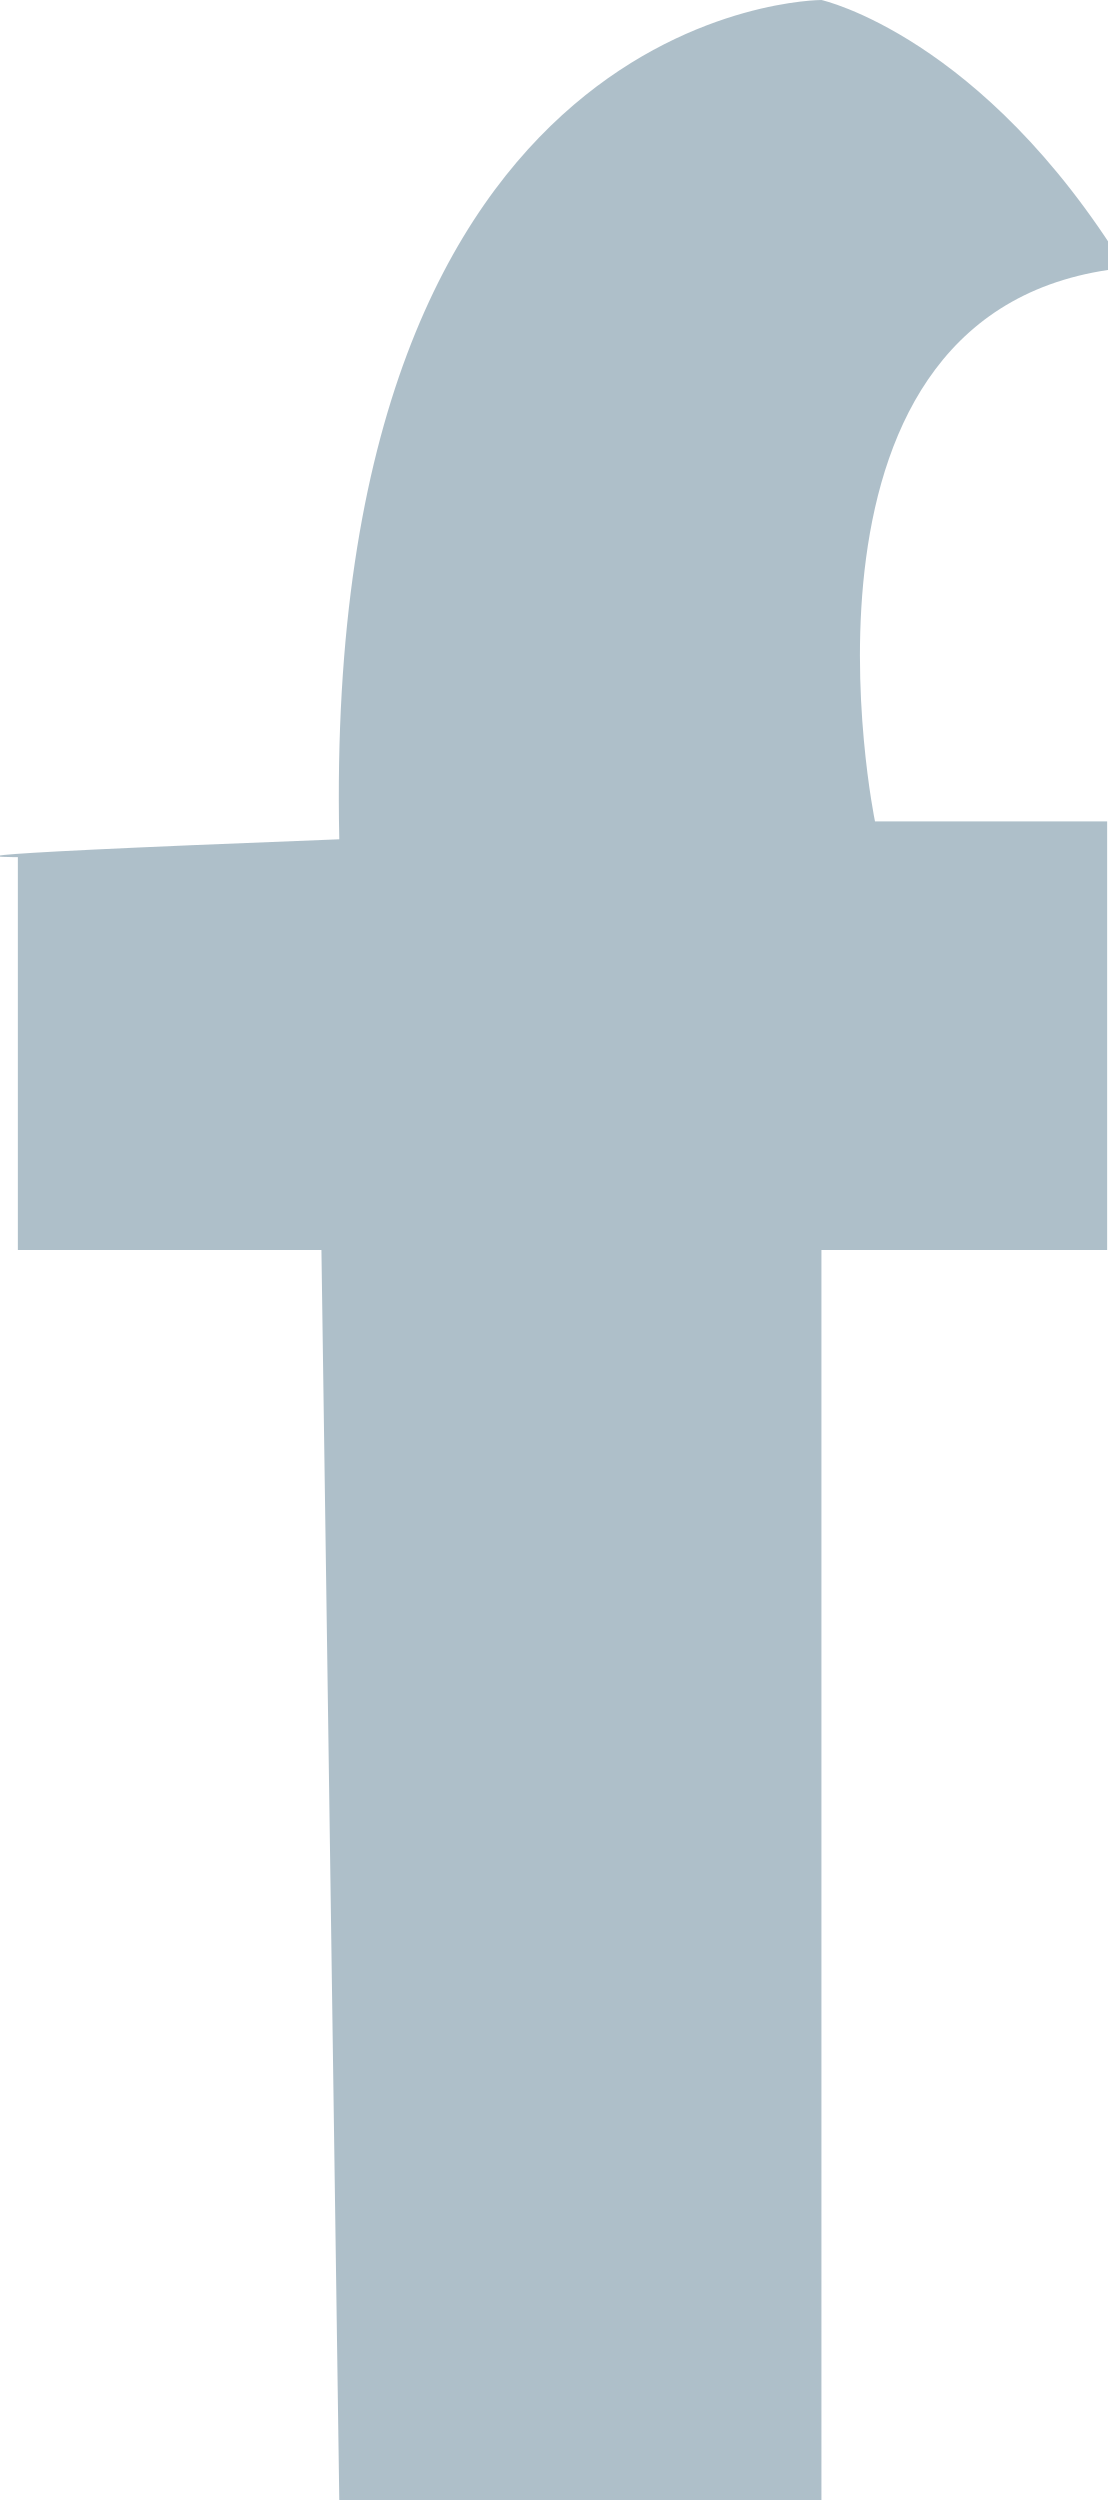
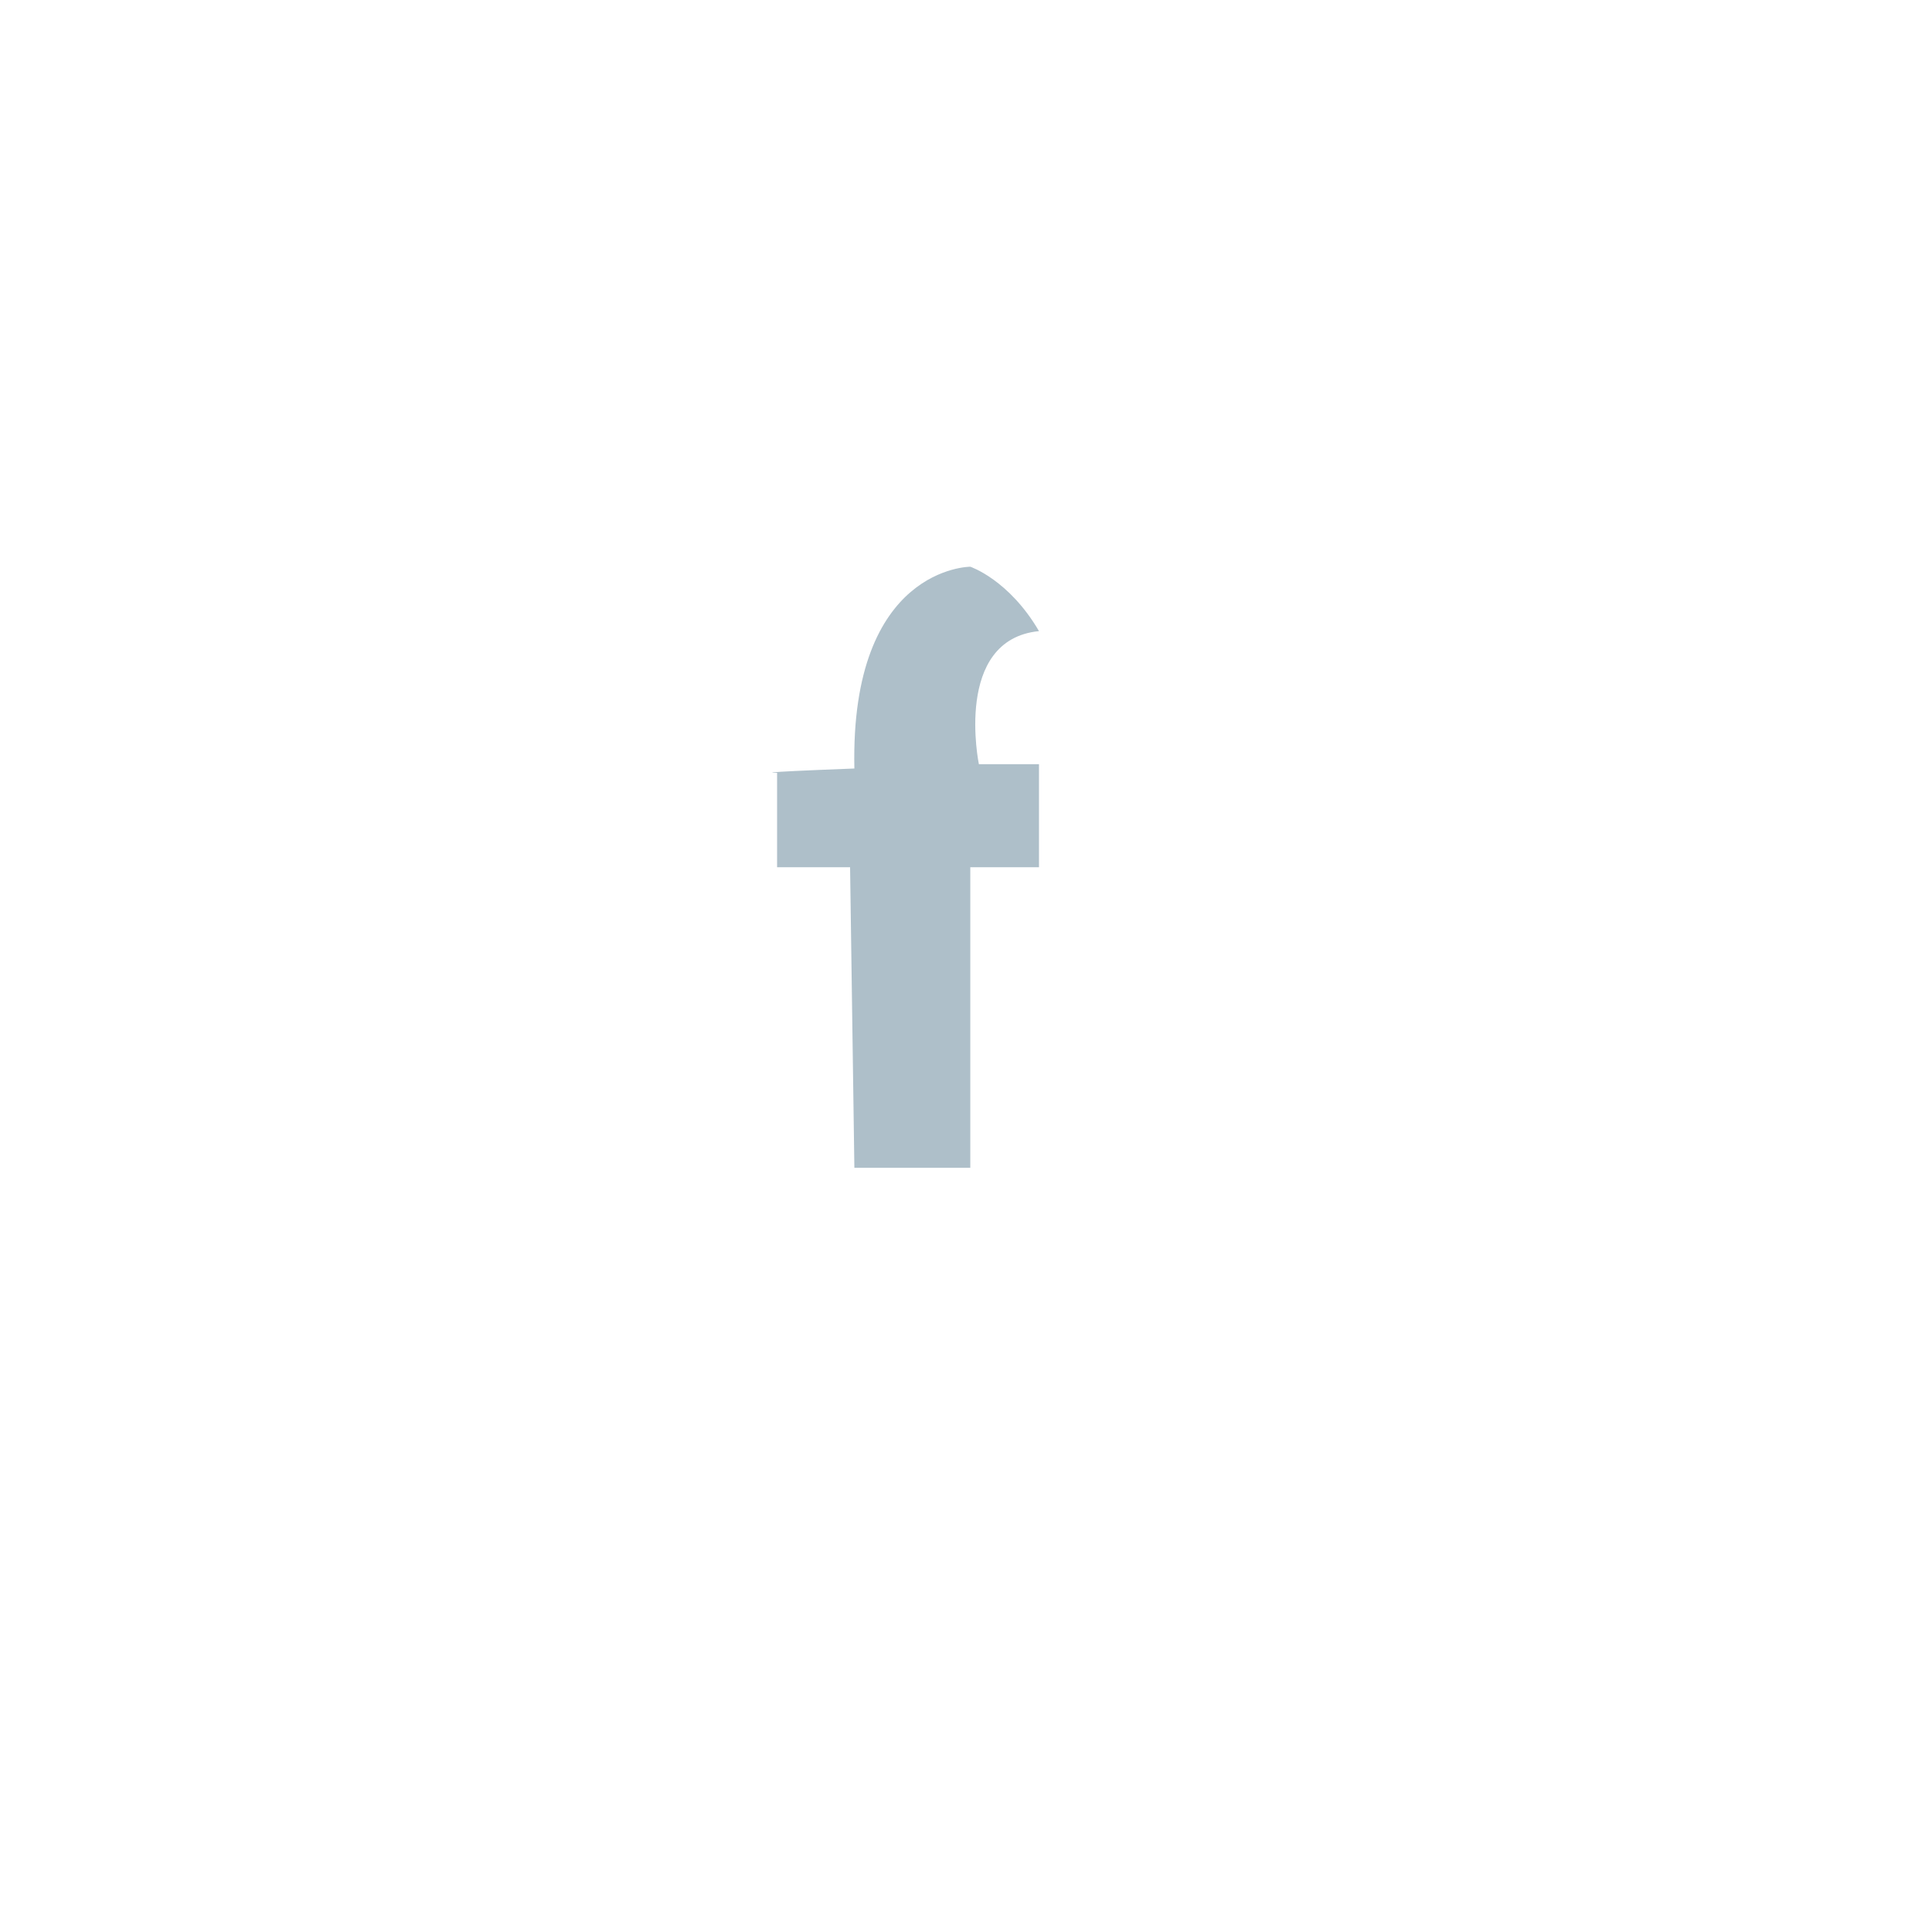
- <svg xmlns="http://www.w3.org/2000/svg" version="1.1" x="0px" y="0px" viewBox="0 0 6.2 14" enable-background="new 0 0 6.2 14" xml:space="preserve">
+ <svg xmlns="http://www.w3.org/2000/svg" version="1.1" x="0px" y="0px" viewBox="0 0 45 45" enable-background="new 0 0 45 45" xml:space="preserve">
  <g id="bg__x2B__footer">
    <g>
-       <path fill="#AEBFC9" d="M4.6,0c0,0-2.8,0-2.7,4.7c-2.6,0.1-1.8,0.1-1.8,0.1V7h1.7l0.1,7h2.7V7h1.6V4.6H4.9c0,0-0.6-2.9,1.4-3.1    C5.5,0.2,4.6,0,4.6,0z" />
+       <path fill="#AEBFC9" d="M22.6,13.2c0,0-2.8,0-2.7,4.7C17.3,18,18.1,18,18.1,18v2.2h1.7l0.1,7h2.7v-7h1.6v-2.4h-1.4    c0,0-0.6-2.9,1.4-3.1C23.5,13.5,22.6,13.2,22.6,13.2z" />
    </g>
  </g>
  <g id="Layer_1">
</g>
-   <g id="notes" display="none">
+   <g id="notes">
</g>
</svg>
